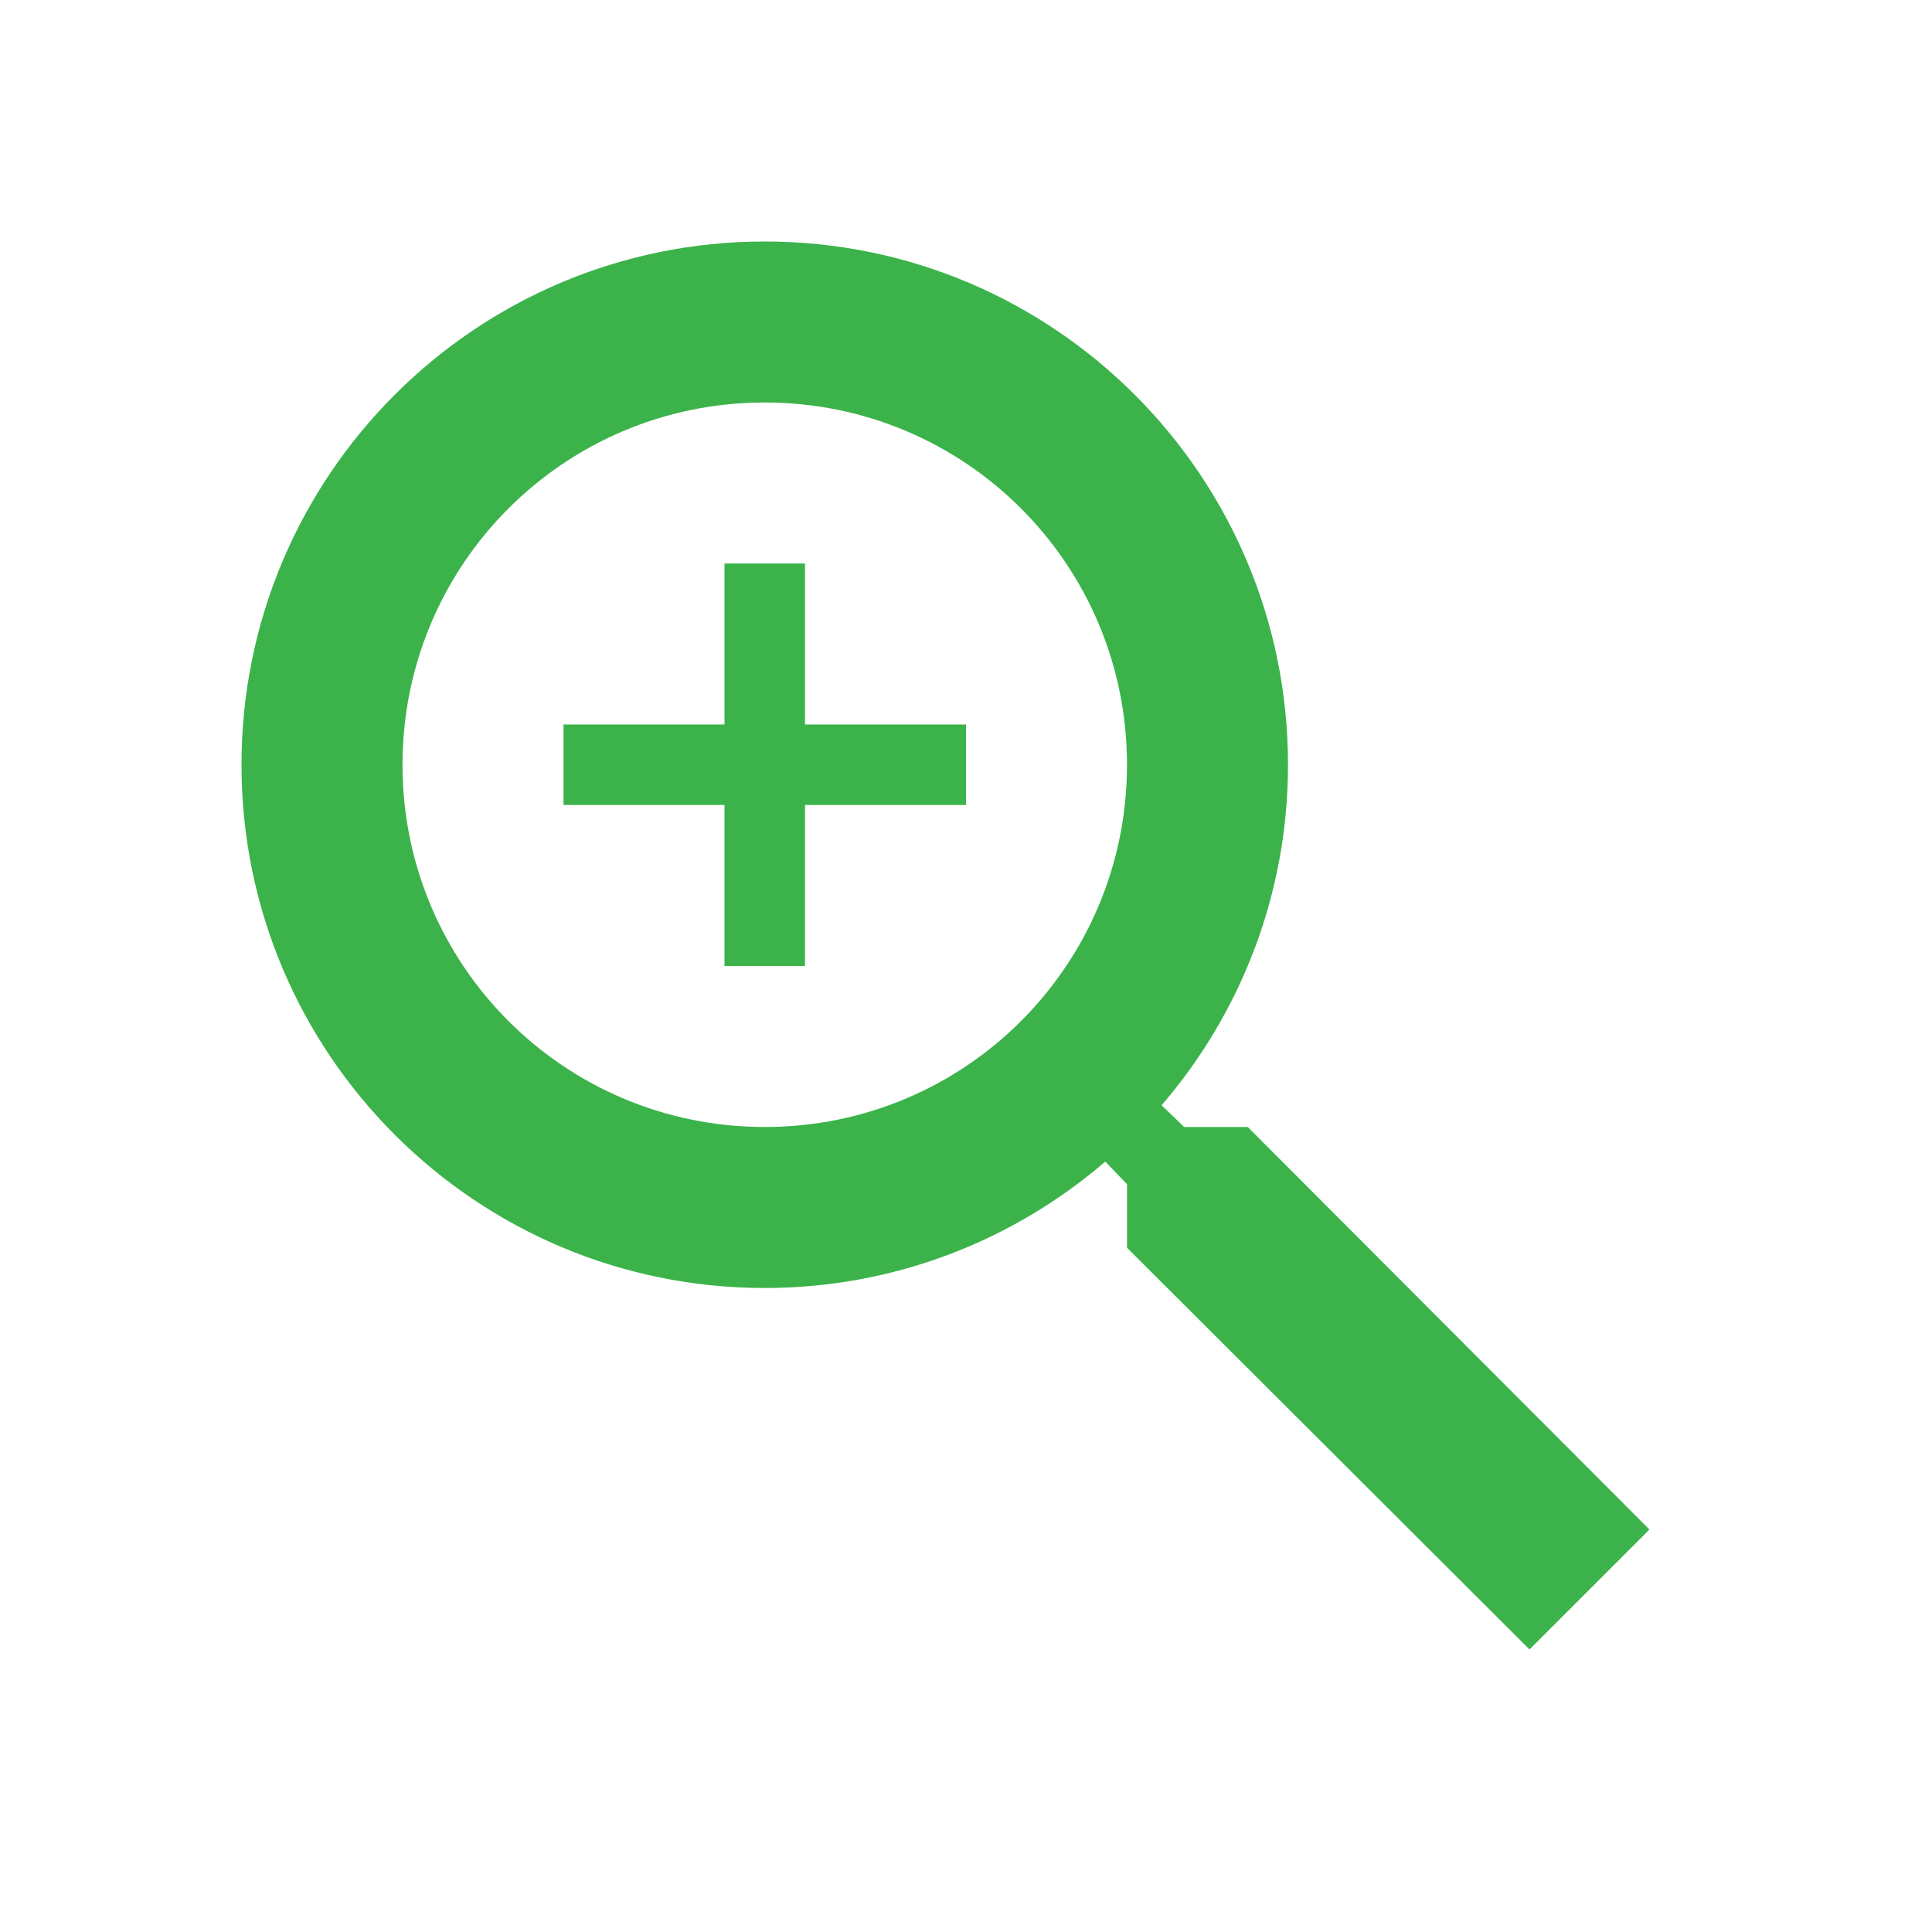
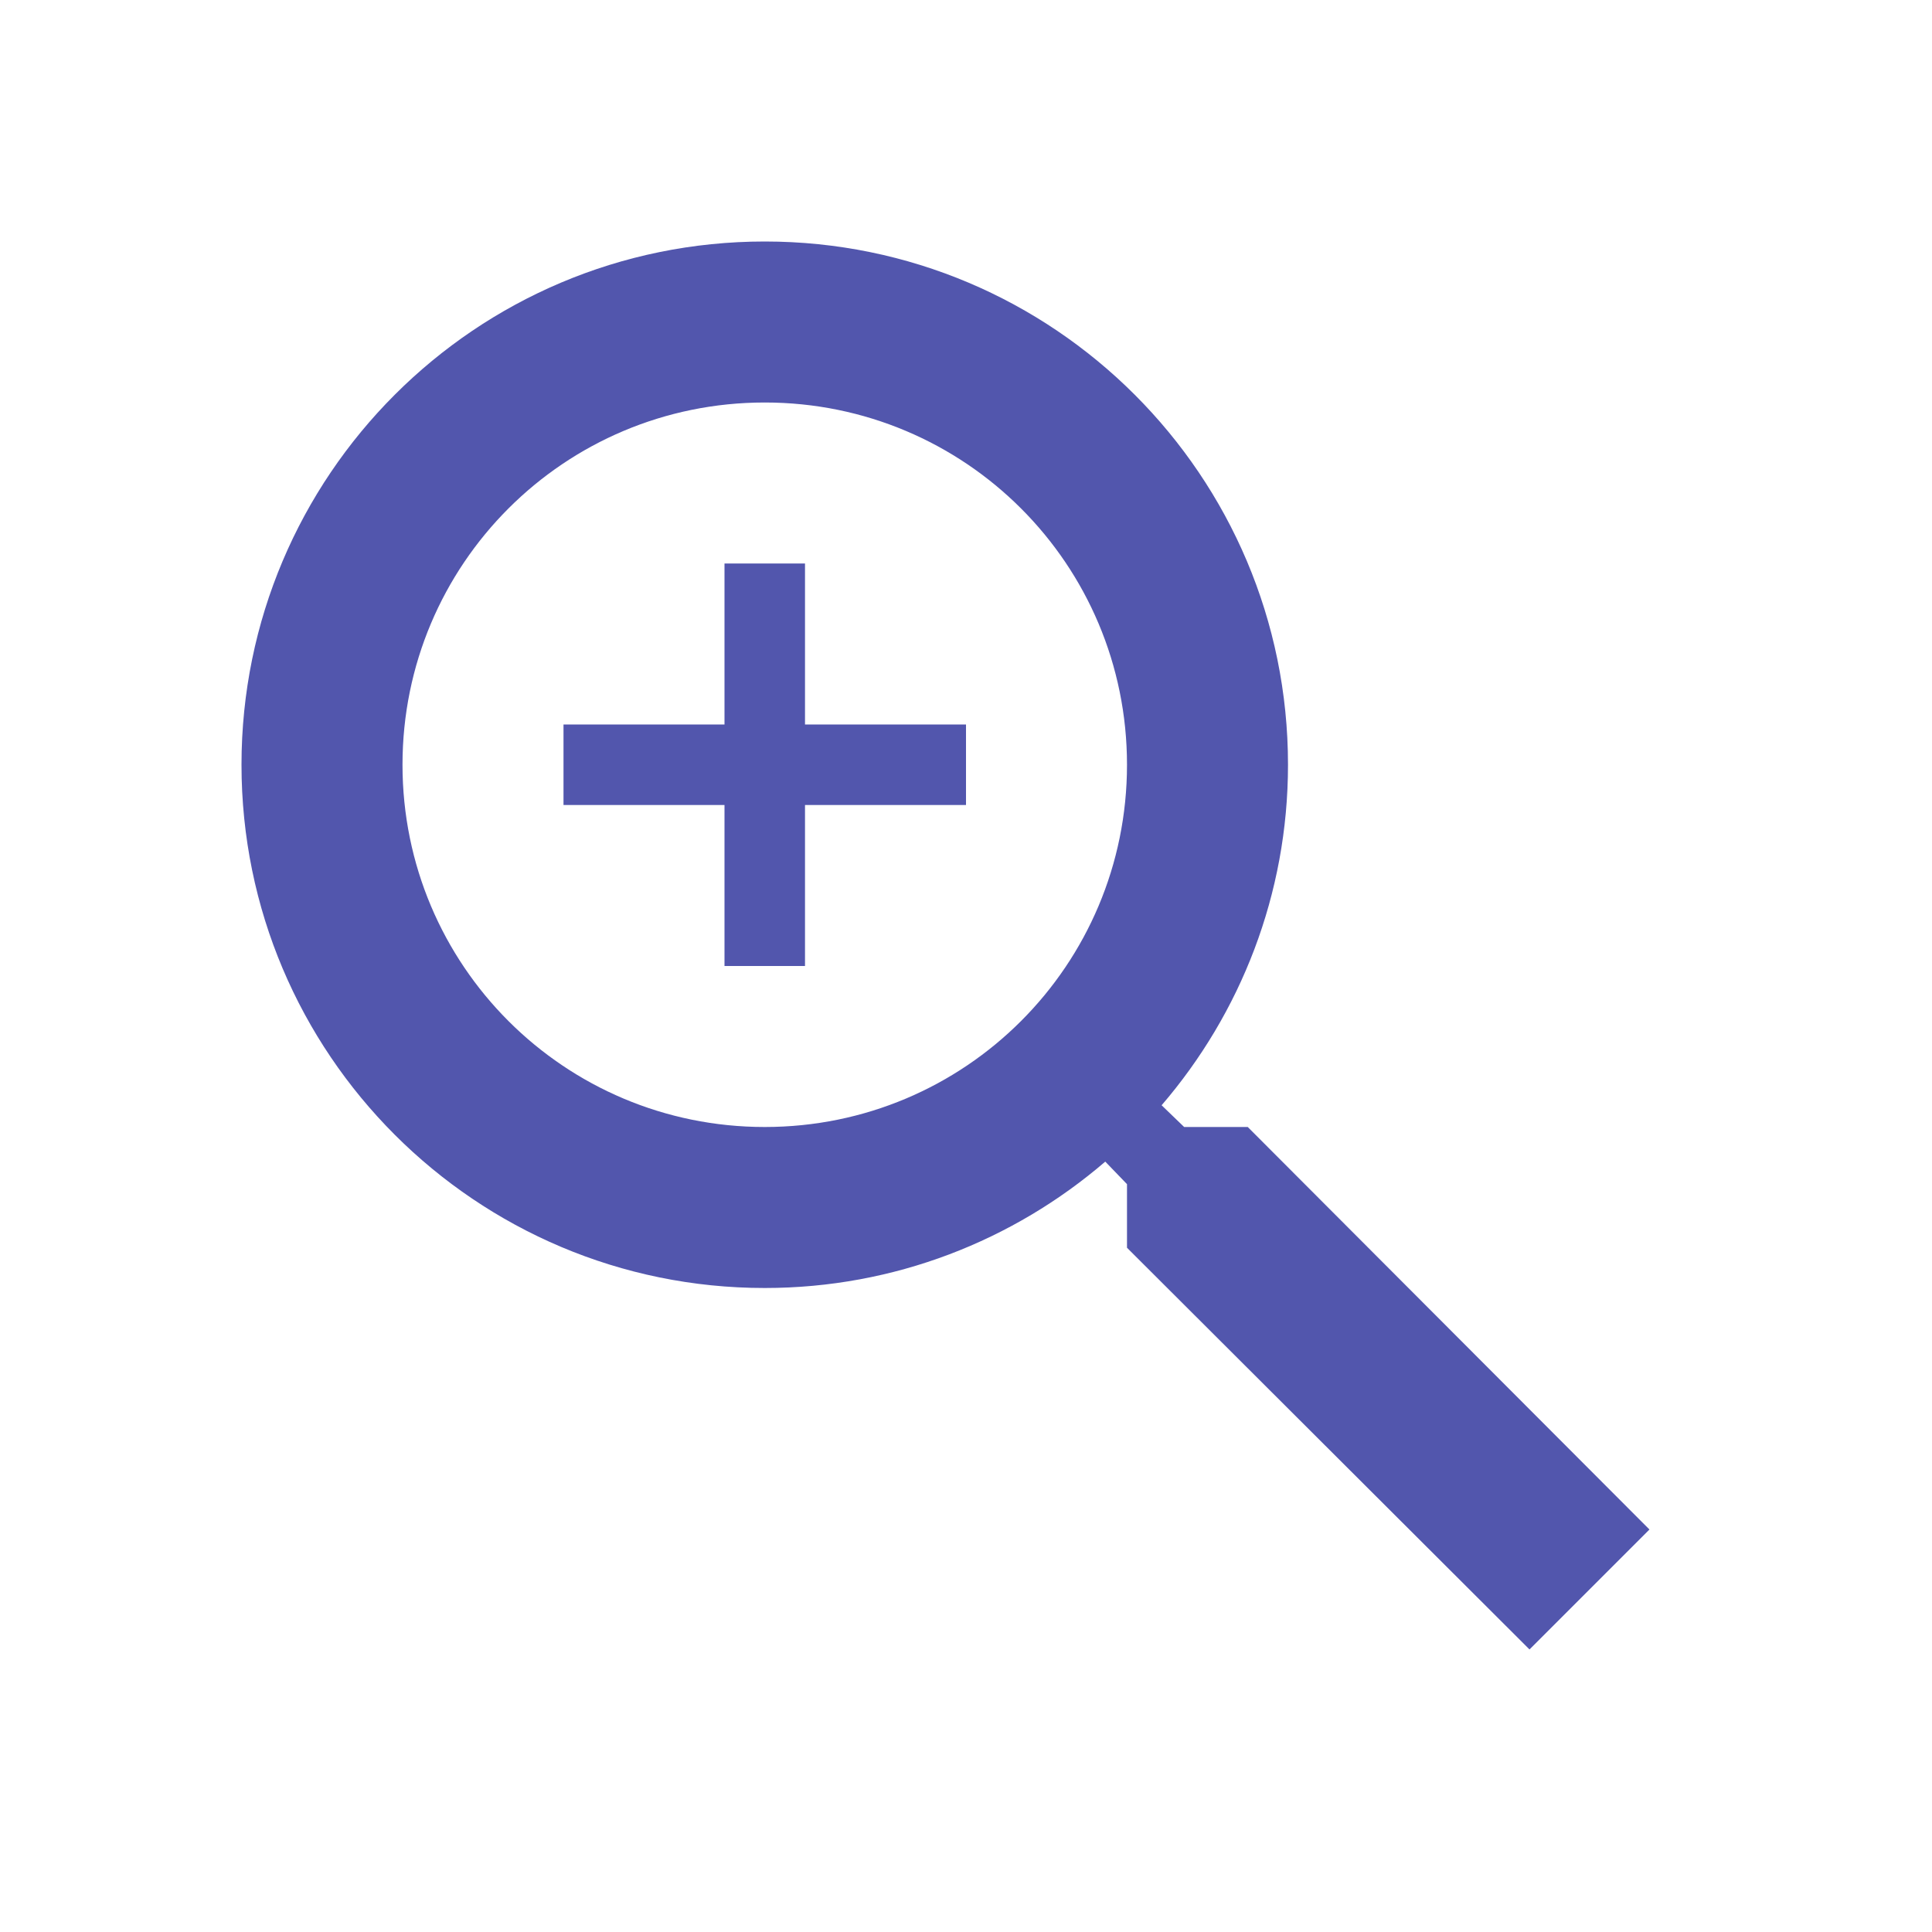
- <svg xmlns="http://www.w3.org/2000/svg" version="1.1" id="Layer_1" x="0px" y="0px" width="48" height="48" viewBox="0 0 24 24" enable-background="new 0 0 16 16" xml:space="preserve" fill="#3bb34a">
+ <svg xmlns="http://www.w3.org/2000/svg" version="1.1" id="Layer_1" x="0px" y="0px" width="48" height="48" viewBox="0 0 24 24" enable-background="new 0 0 16 16" xml:space="preserve" fill="#5256ad">
  <path d="M15.5 14h-.79l-.28-.27C15.41 12.59 16 11.11 16 9.5 16 5.91 13.09 3 9.5 3S3 5.91 3 9.5 5.91 16 9.5 16c1.61 0 3.09-.59 4.23-1.57l.27.28v.79l5 4.99L20.49 19l-4.99-5zm-6 0C7.01 14 5 11.99 5 9.5S7.01 5 9.5 5 14 7.01 14 9.5 11.99 14 9.5 14z" />
  <path d="M0 0h24v24H0V0z" fill="none" />
  <path d="M12 10h-2v2H9v-2H7V9h2V7h1v2h2v1z" />
</svg>
